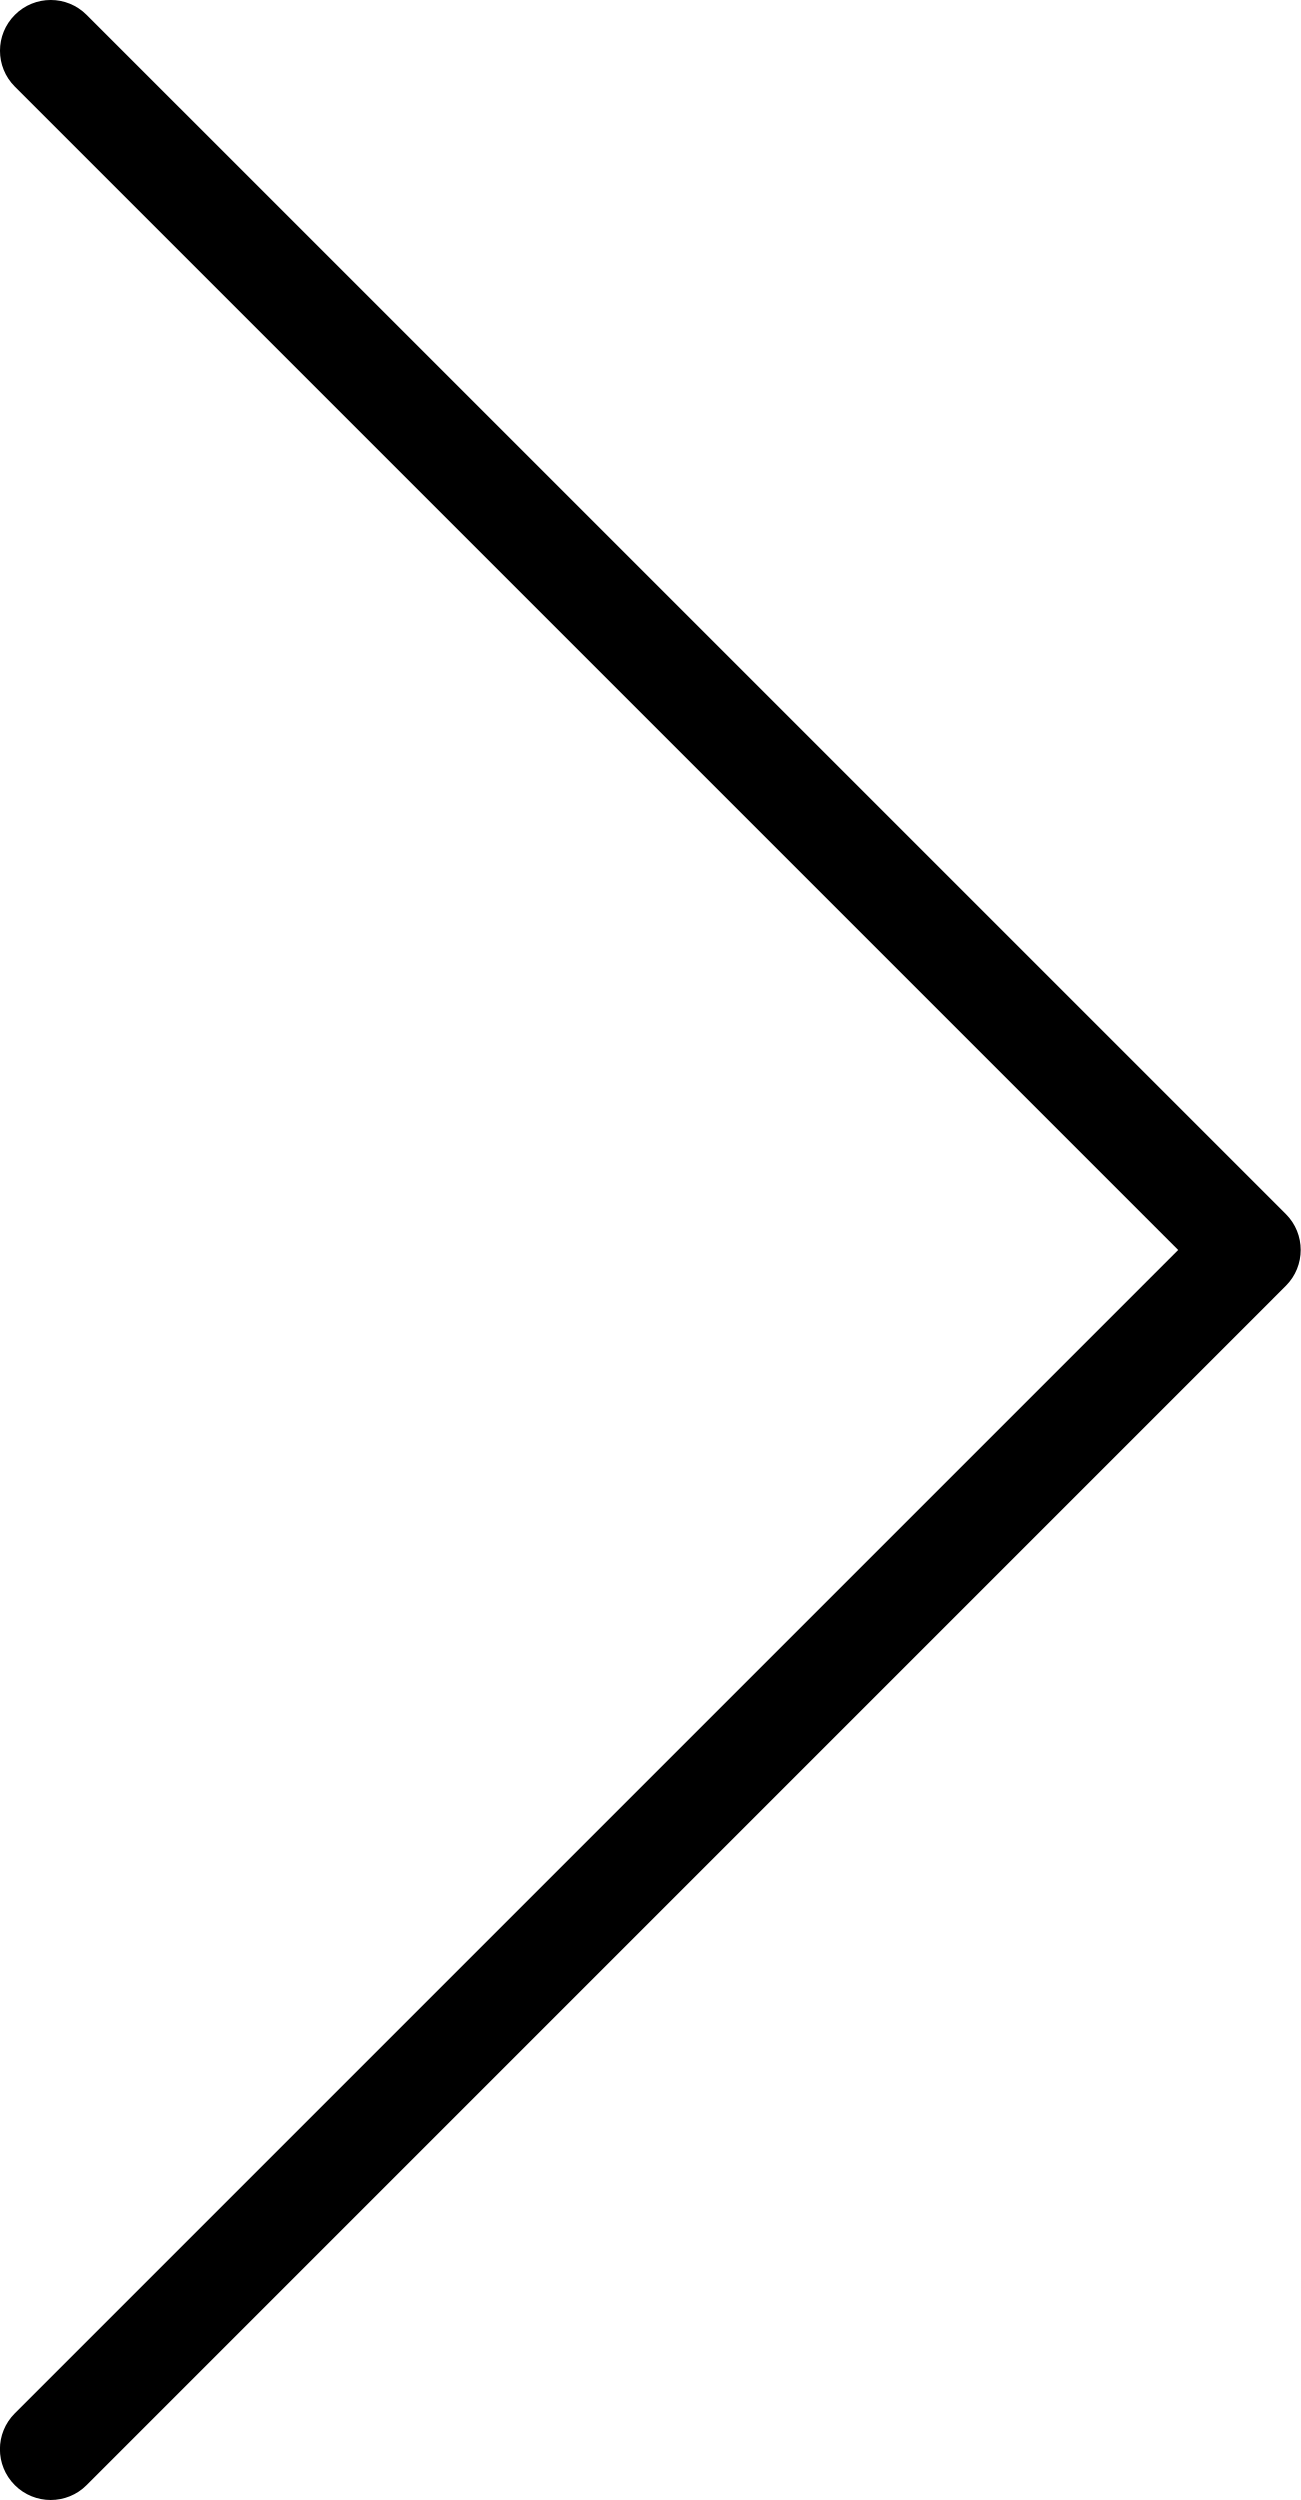
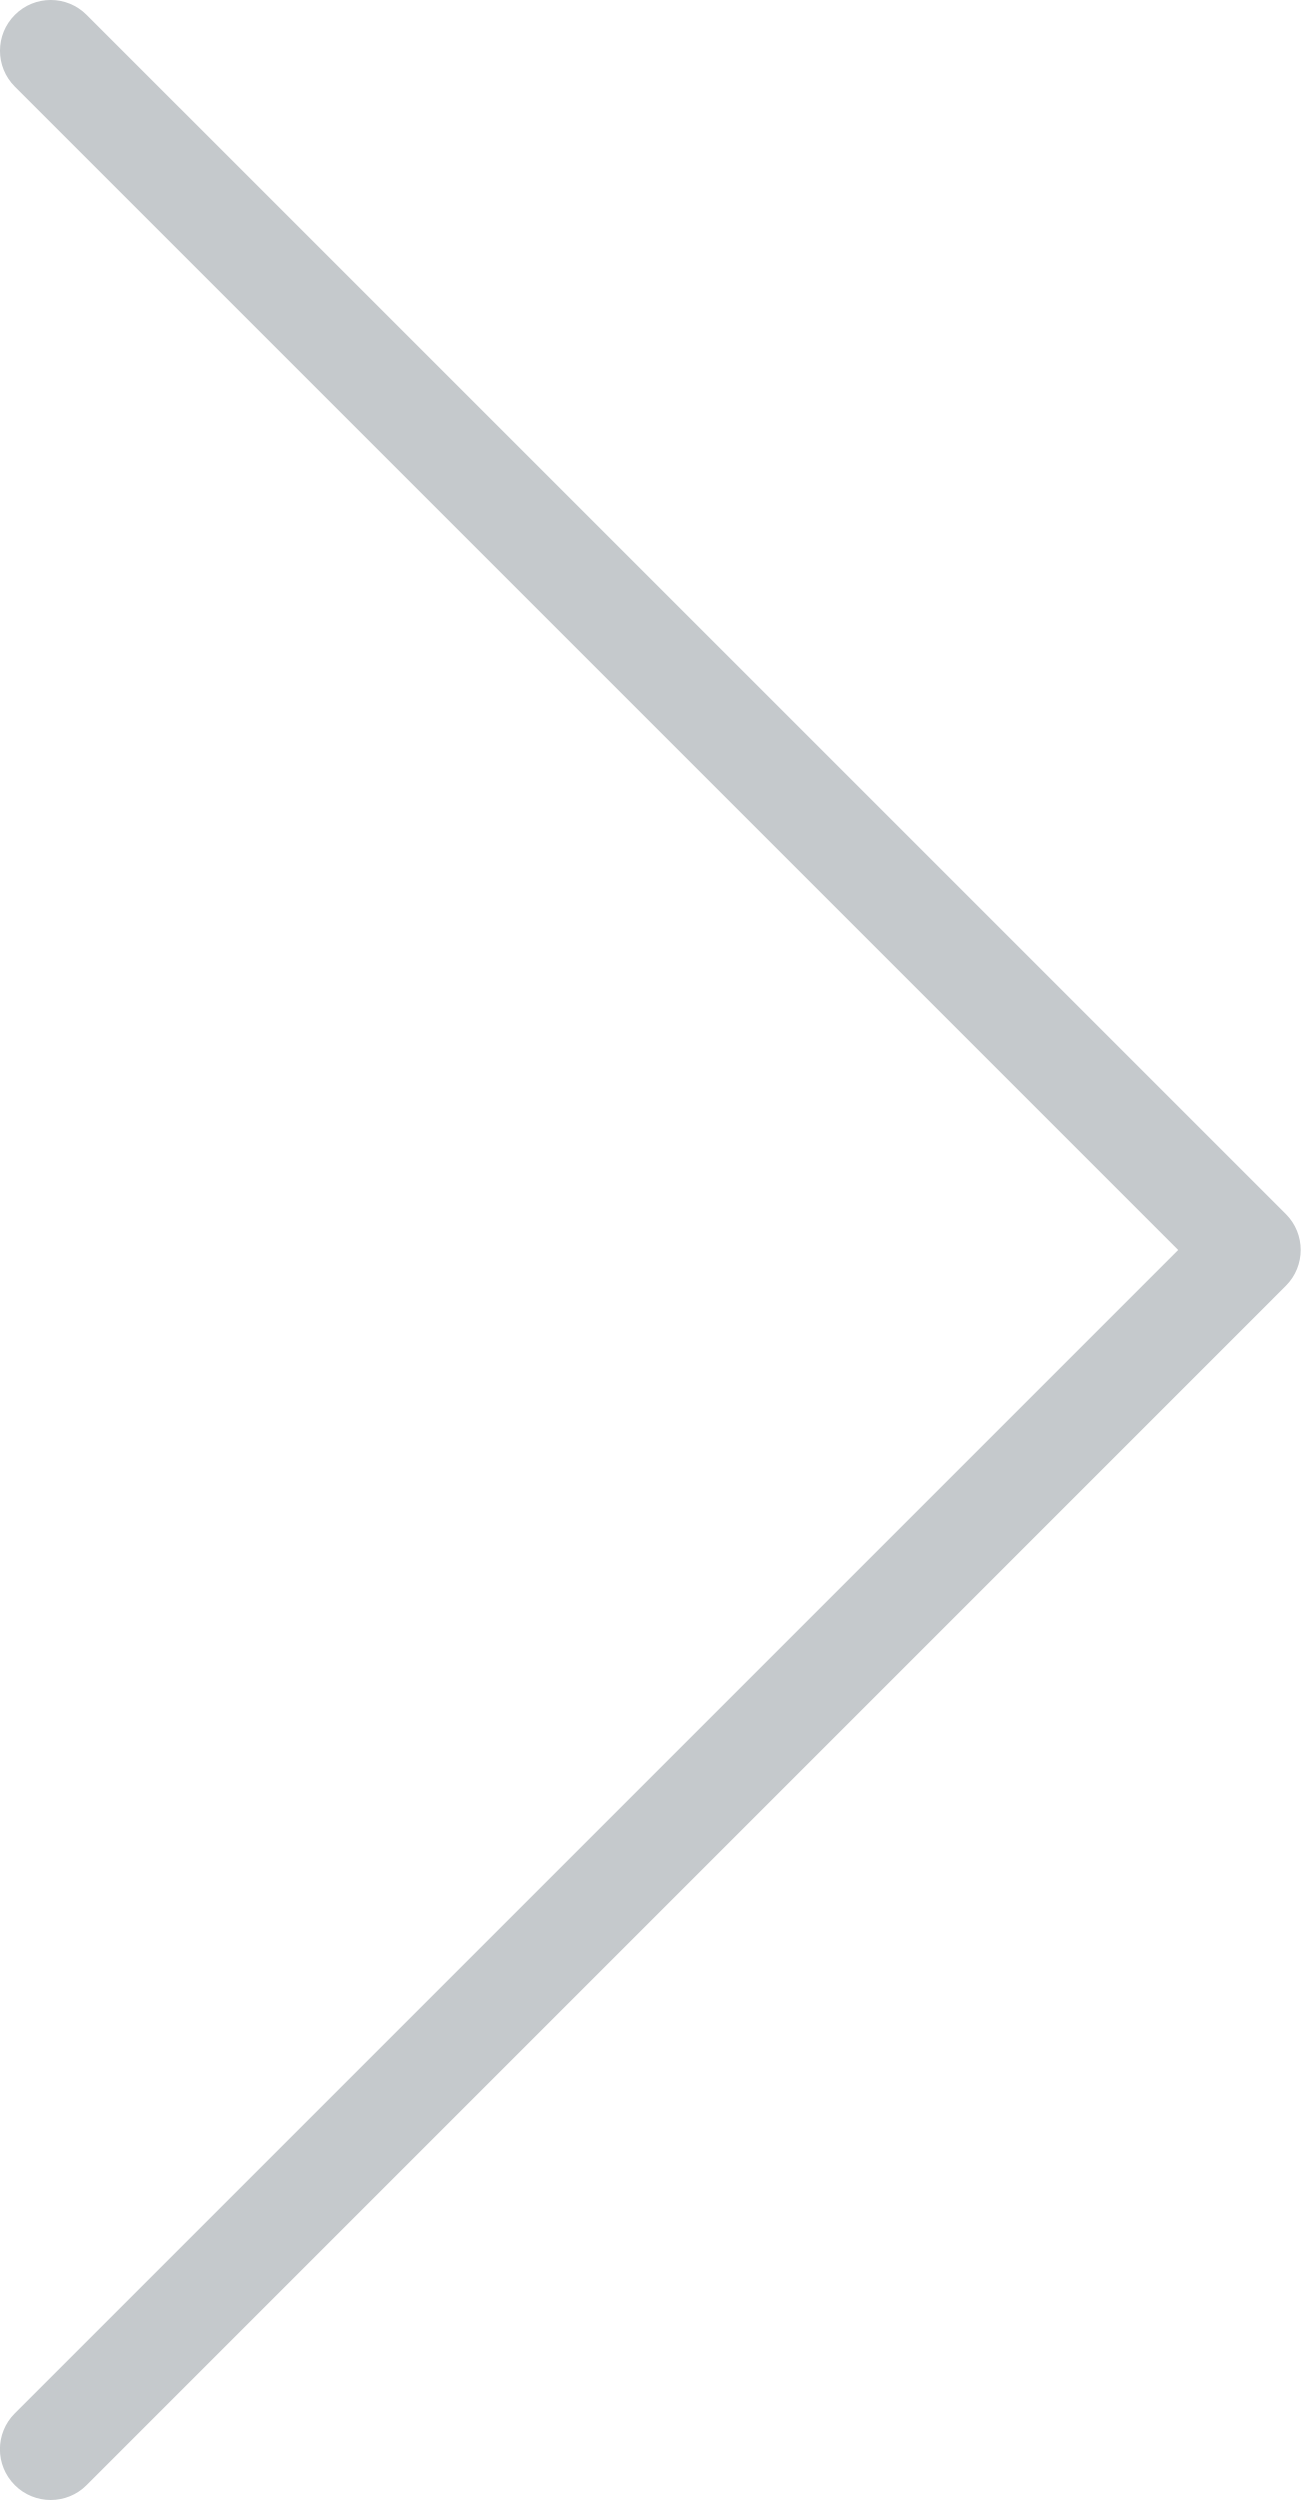
- <svg xmlns="http://www.w3.org/2000/svg" version="1.1" id="Layer_1" x="0px" y="0px" width="21.706px" height="41.719px" viewBox="0 0 21.706 41.719" enable-background="new 0 0 21.706 41.719" xml:space="preserve">
+ <svg xmlns="http://www.w3.org/2000/svg" version="1.1" id="Layer_1" x="0px" y="0px" width="21.706px" height="41.719px" viewBox="0 0 21.706 41.719" enable-background="new 0 0 21.706 41.719" xml:space="preserve" fill="#c5c9cc">
  <path d="M19.661,20.859L0.248,1.446c-0.331-0.331-0.331-0.867,0-1.198c0.33-0.331,0.867-0.331,1.197,0l20.013,20.012 c0.33,0.33,0.33,0.867,0,1.197L1.445,41.471c-0.164,0.165-0.382,0.248-0.599,0.248s-0.434-0.083-0.599-0.248 c-0.331-0.331-0.331-0.867,0-1.198L19.661,20.859z" />
</svg>
